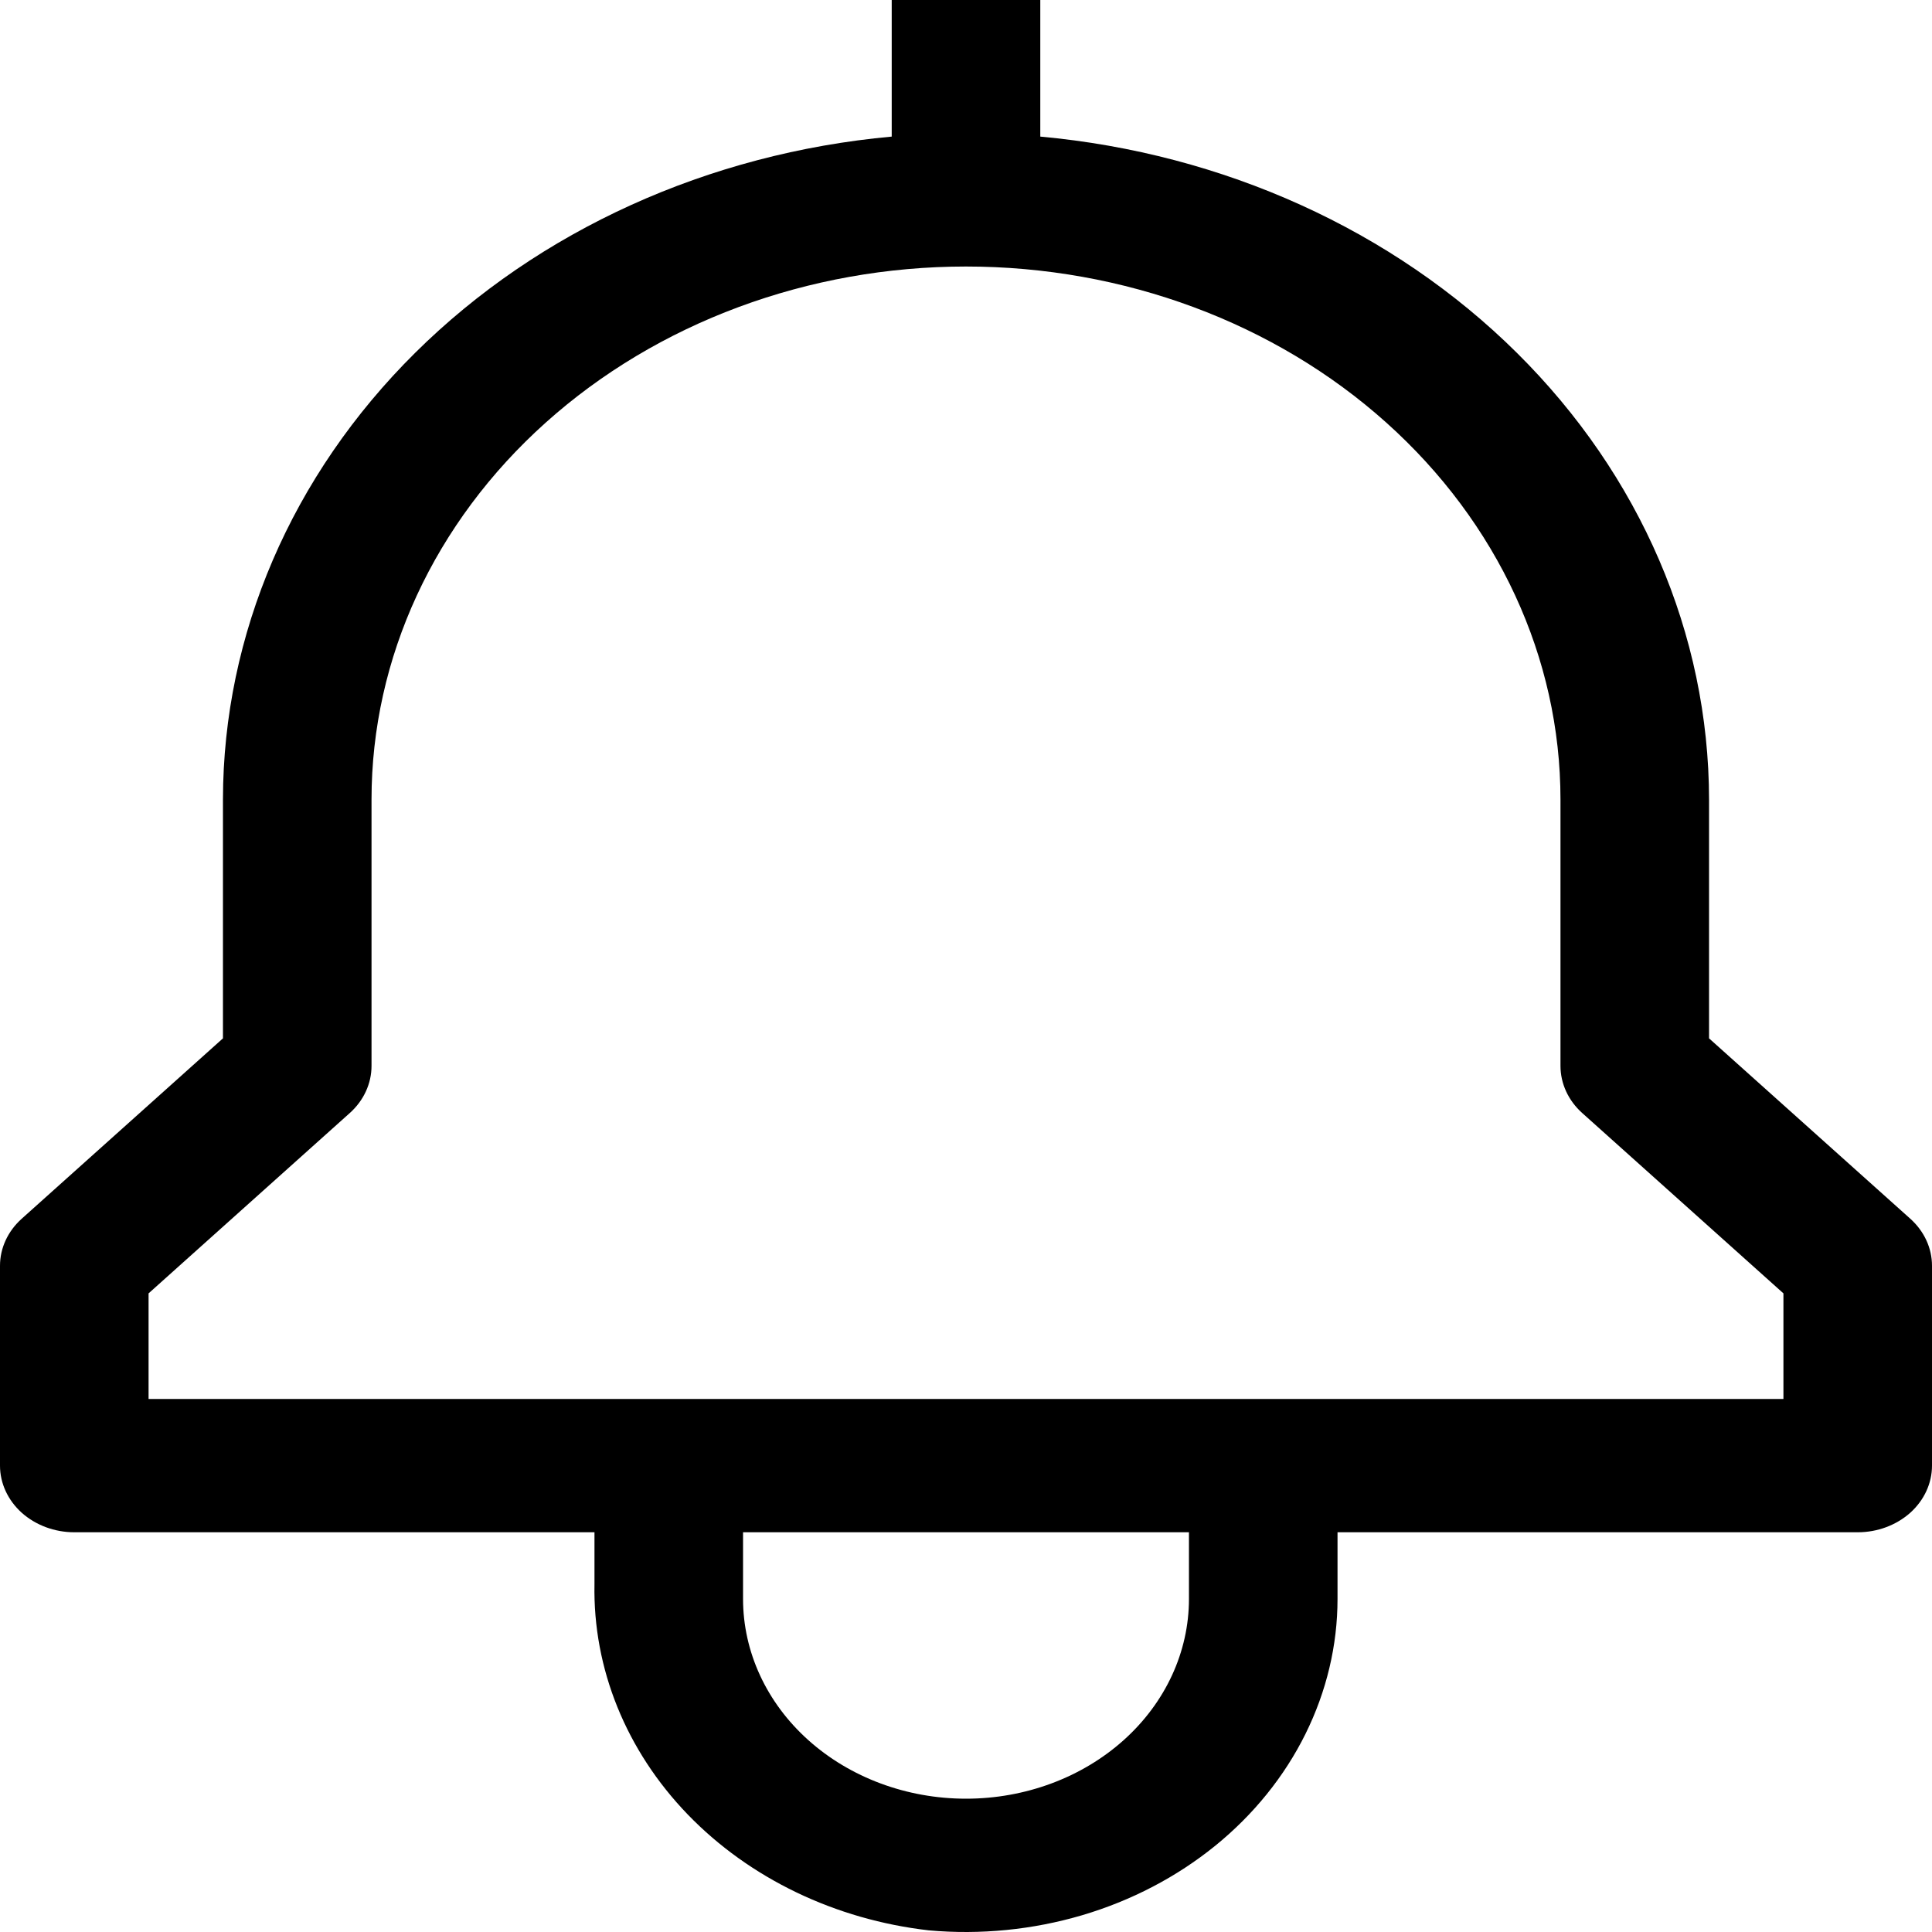
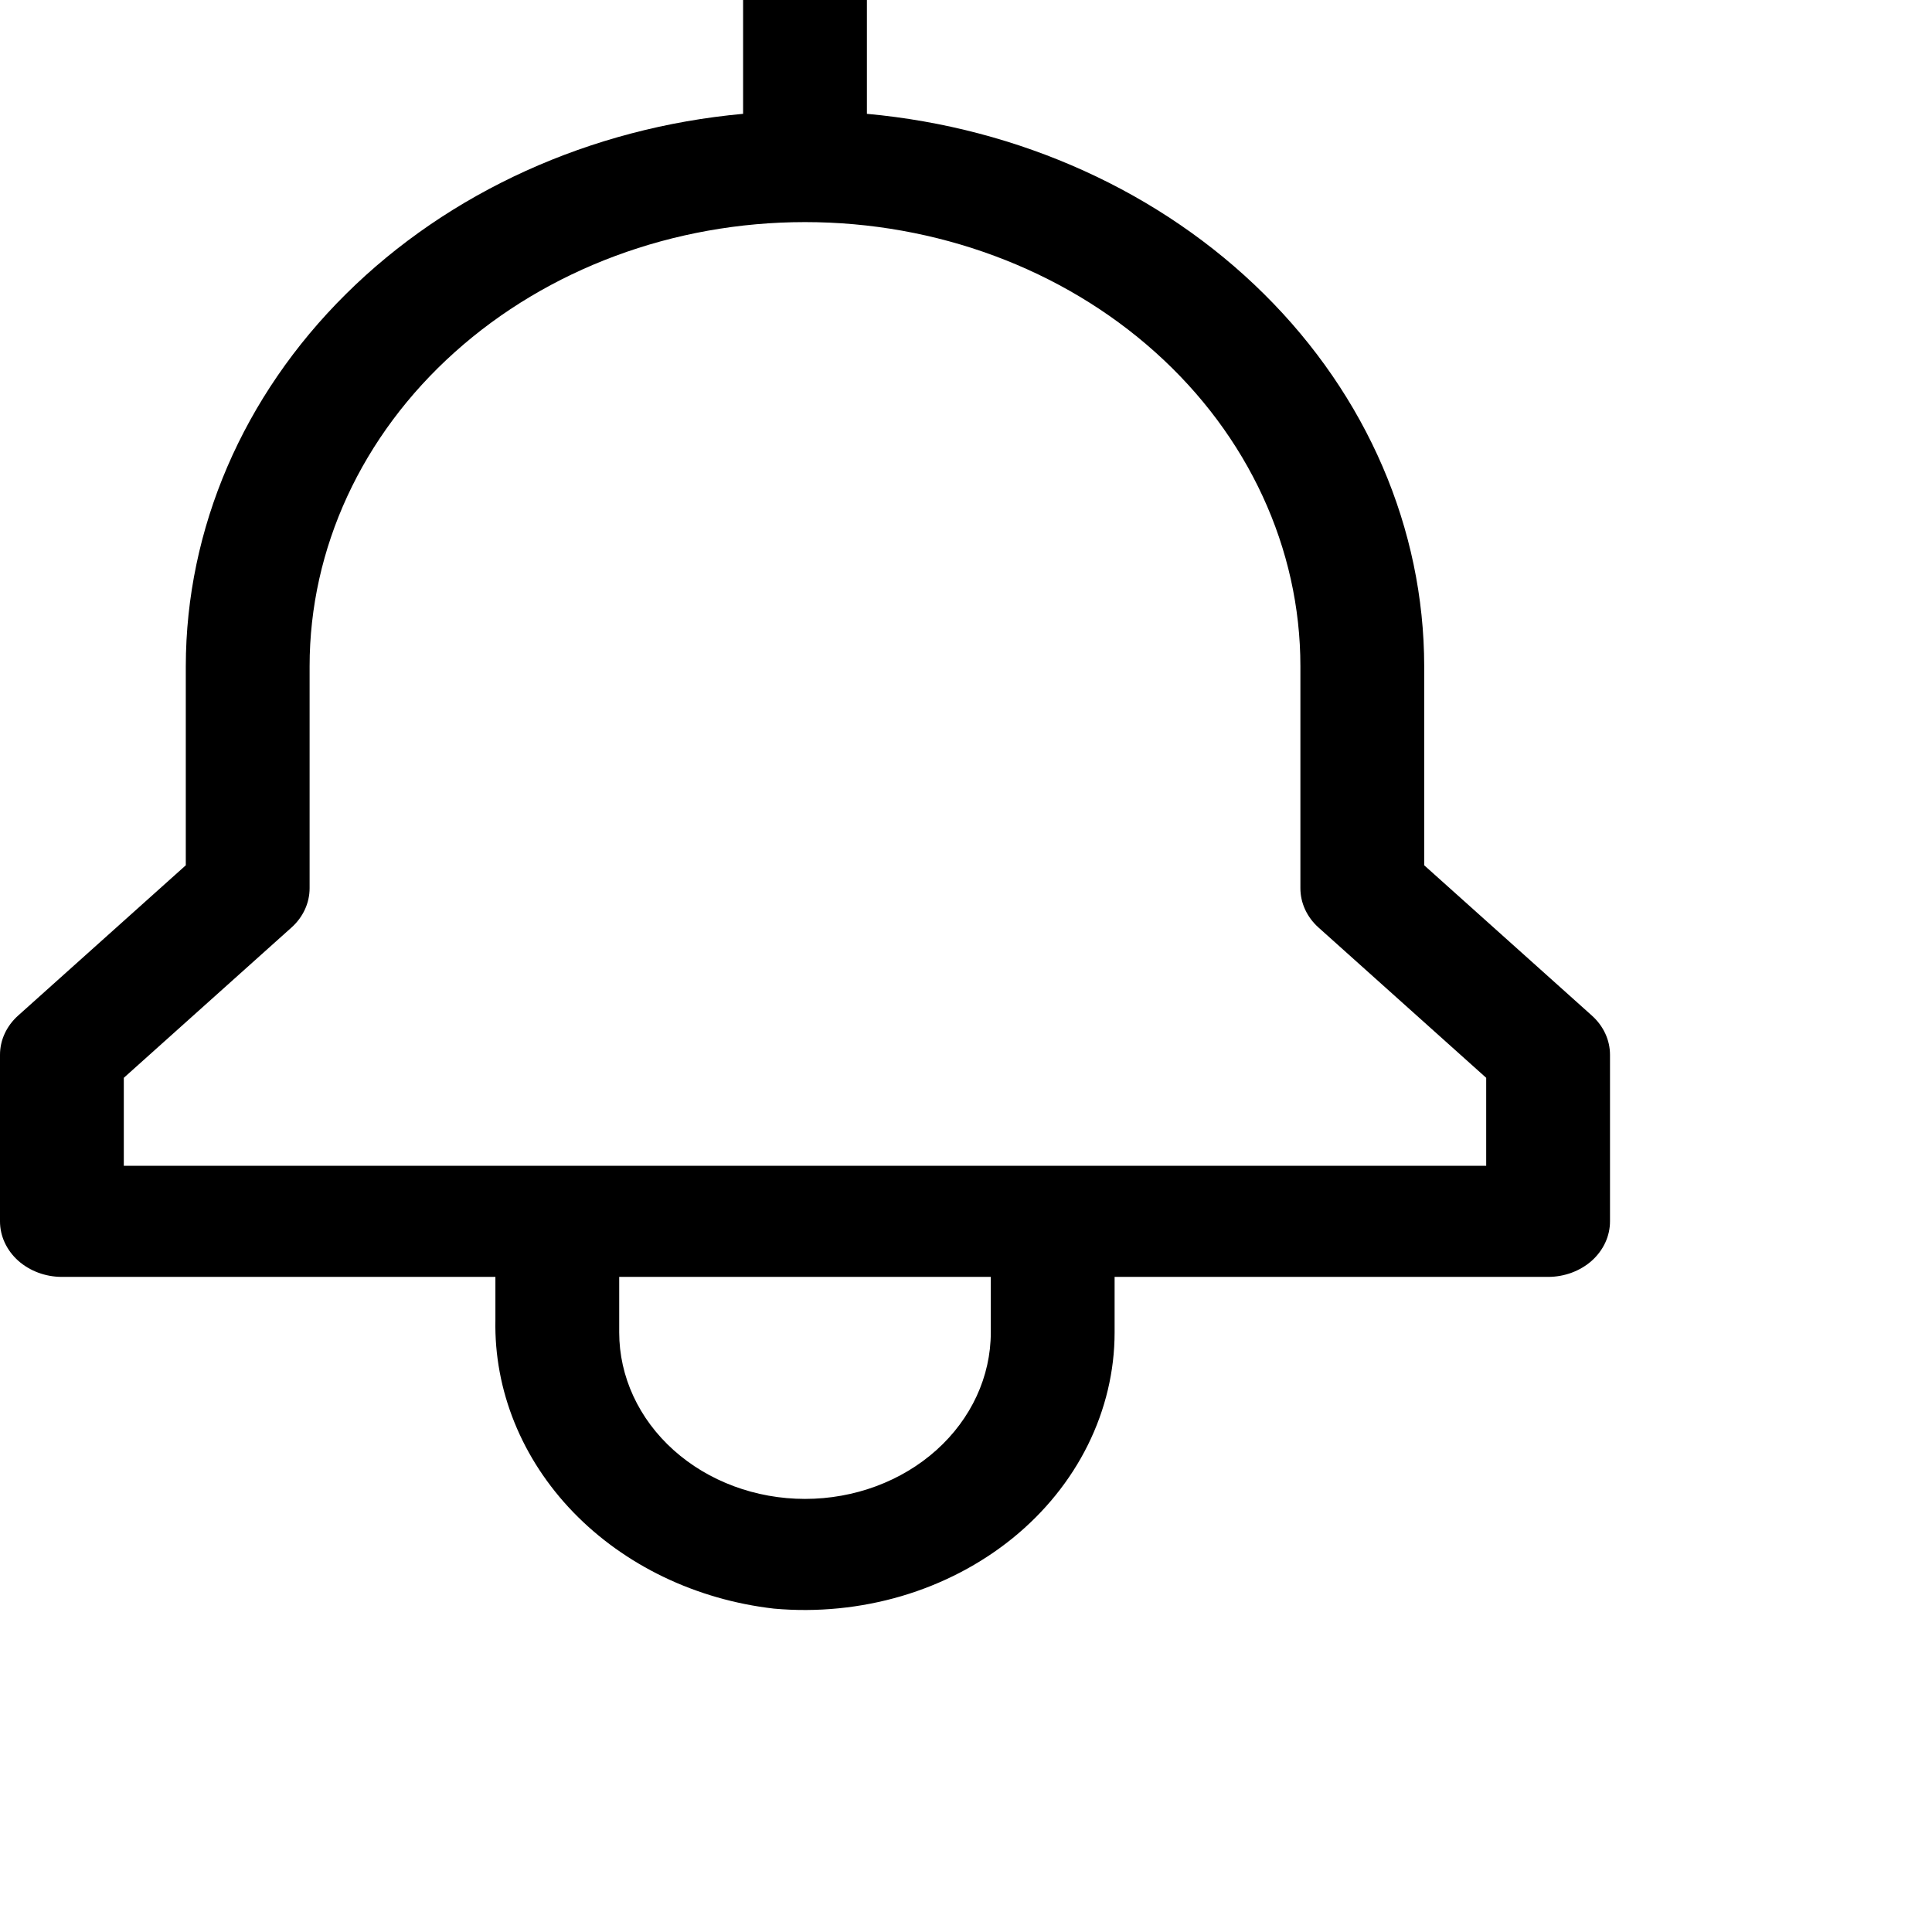
- <svg xmlns="http://www.w3.org/2000/svg" width="20" height="20" viewBox="0 0 20 20">
+ <svg xmlns="http://www.w3.org/2000/svg" width="24" height="24" viewBox="0 0 24 24">
  <path d="M19.775 12.616L17.692 10.749V8.276C17.69 6.567 16.981 4.919 15.702 3.652C14.423 2.384 12.666 1.587 10.769 1.414V0H9.231V1.414C7.334 1.587 5.577 2.384 4.298 3.652C3.019 4.919 2.31 6.567 2.308 8.276V10.749L0.225 12.616C0.081 12.745 4.35672e-05 12.92 0 13.103V15.172C0 15.355 0.081 15.53 0.225 15.66C0.37 15.789 0.565 15.862 0.769 15.862H6.154V16.398C6.137 17.273 6.481 18.122 7.12 18.784C7.759 19.445 8.647 19.872 9.615 19.983C10.15 20.031 10.69 19.977 11.2 19.827C11.711 19.676 12.18 19.431 12.579 19.108C12.977 18.785 13.296 18.39 13.514 17.95C13.732 17.51 13.846 17.033 13.846 16.552V15.862H19.231C19.435 15.862 19.63 15.789 19.775 15.66C19.919 15.53 20 15.355 20 15.172V13.103C20 12.92 19.919 12.745 19.775 12.616ZM12.308 16.552C12.308 17.1 12.065 17.626 11.632 18.014C11.199 18.402 10.612 18.62 10 18.62C9.388 18.62 8.801 18.402 8.368 18.014C7.935 17.626 7.692 17.1 7.692 16.552V15.862H12.308V16.552ZM18.462 14.482H1.538V13.389L3.621 11.522C3.765 11.393 3.846 11.217 3.846 11.034V8.276C3.846 6.812 4.495 5.409 5.649 4.375C6.803 3.34 8.368 2.759 10 2.759C11.632 2.759 13.197 3.34 14.351 4.375C15.505 5.409 16.154 6.812 16.154 8.276V11.034C16.154 11.217 16.235 11.393 16.379 11.522L18.462 13.389V14.482Z" />
</svg>
